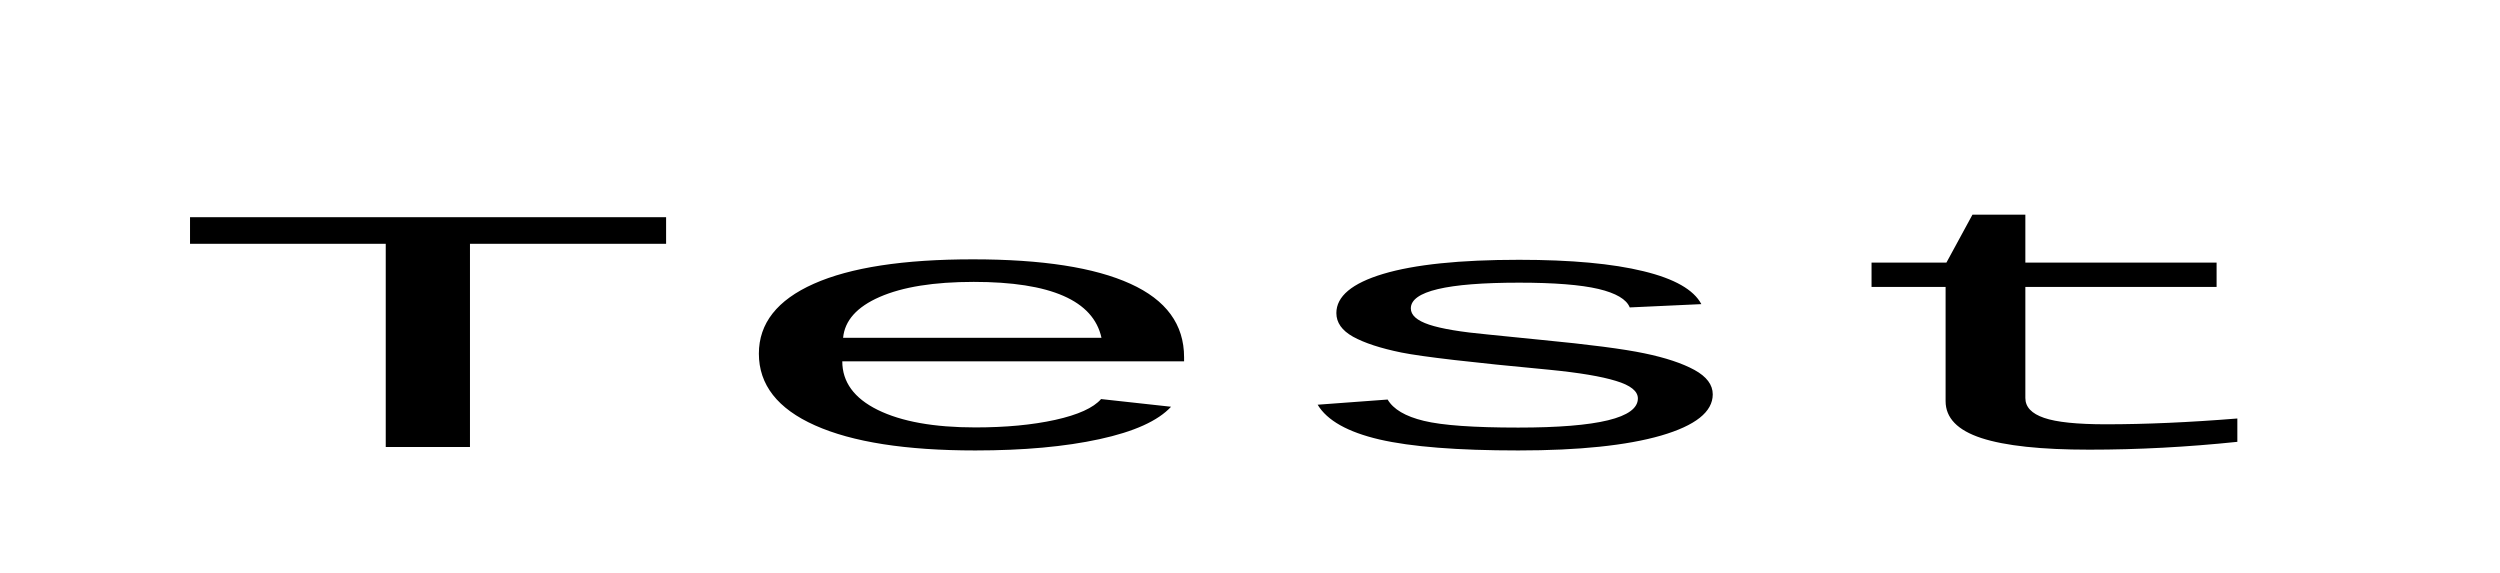
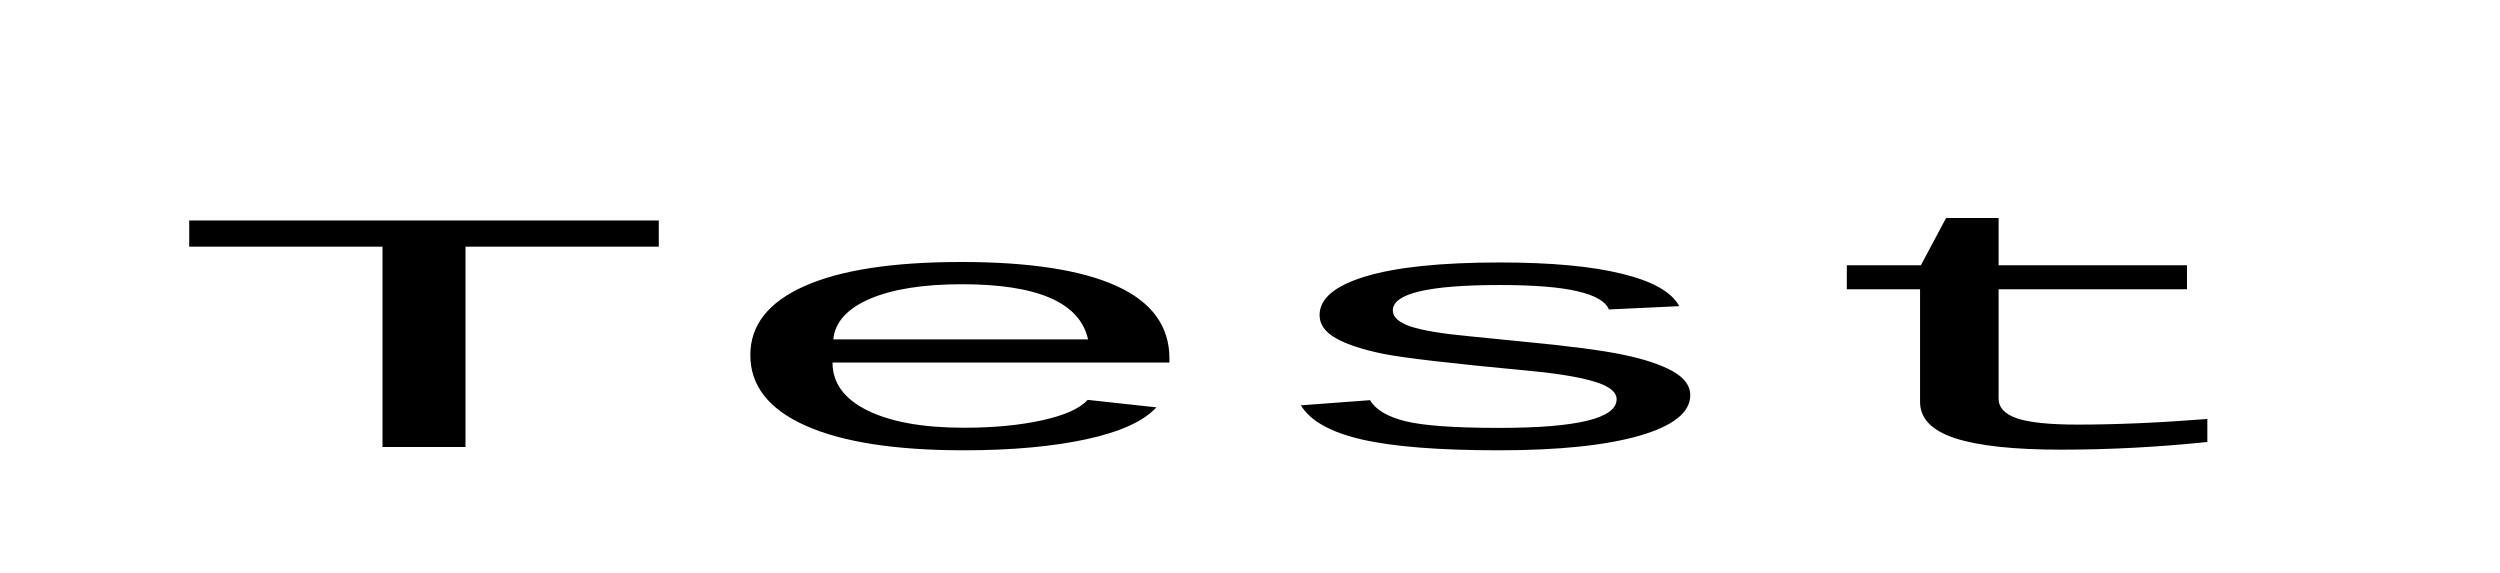
<svg xmlns="http://www.w3.org/2000/svg" width="96.0" height="22.0" version="1.1">
  <g transform="translate(6.0,6.0) scale(1.0,0.385)">
-     <text x="0.0" y="29.0" font-family="Courier New, monospace" font-size="34.79" font-style="" font-weight="" xml:space="preserve" fill="#000000">Test</text>
+     <text x="0.0" y="29.0" font-family="Courier New, monospace" font-size="34.29" font-style="" font-weight="" xml:space="preserve" fill="#000000">Test</text>
  </g>
</svg>
